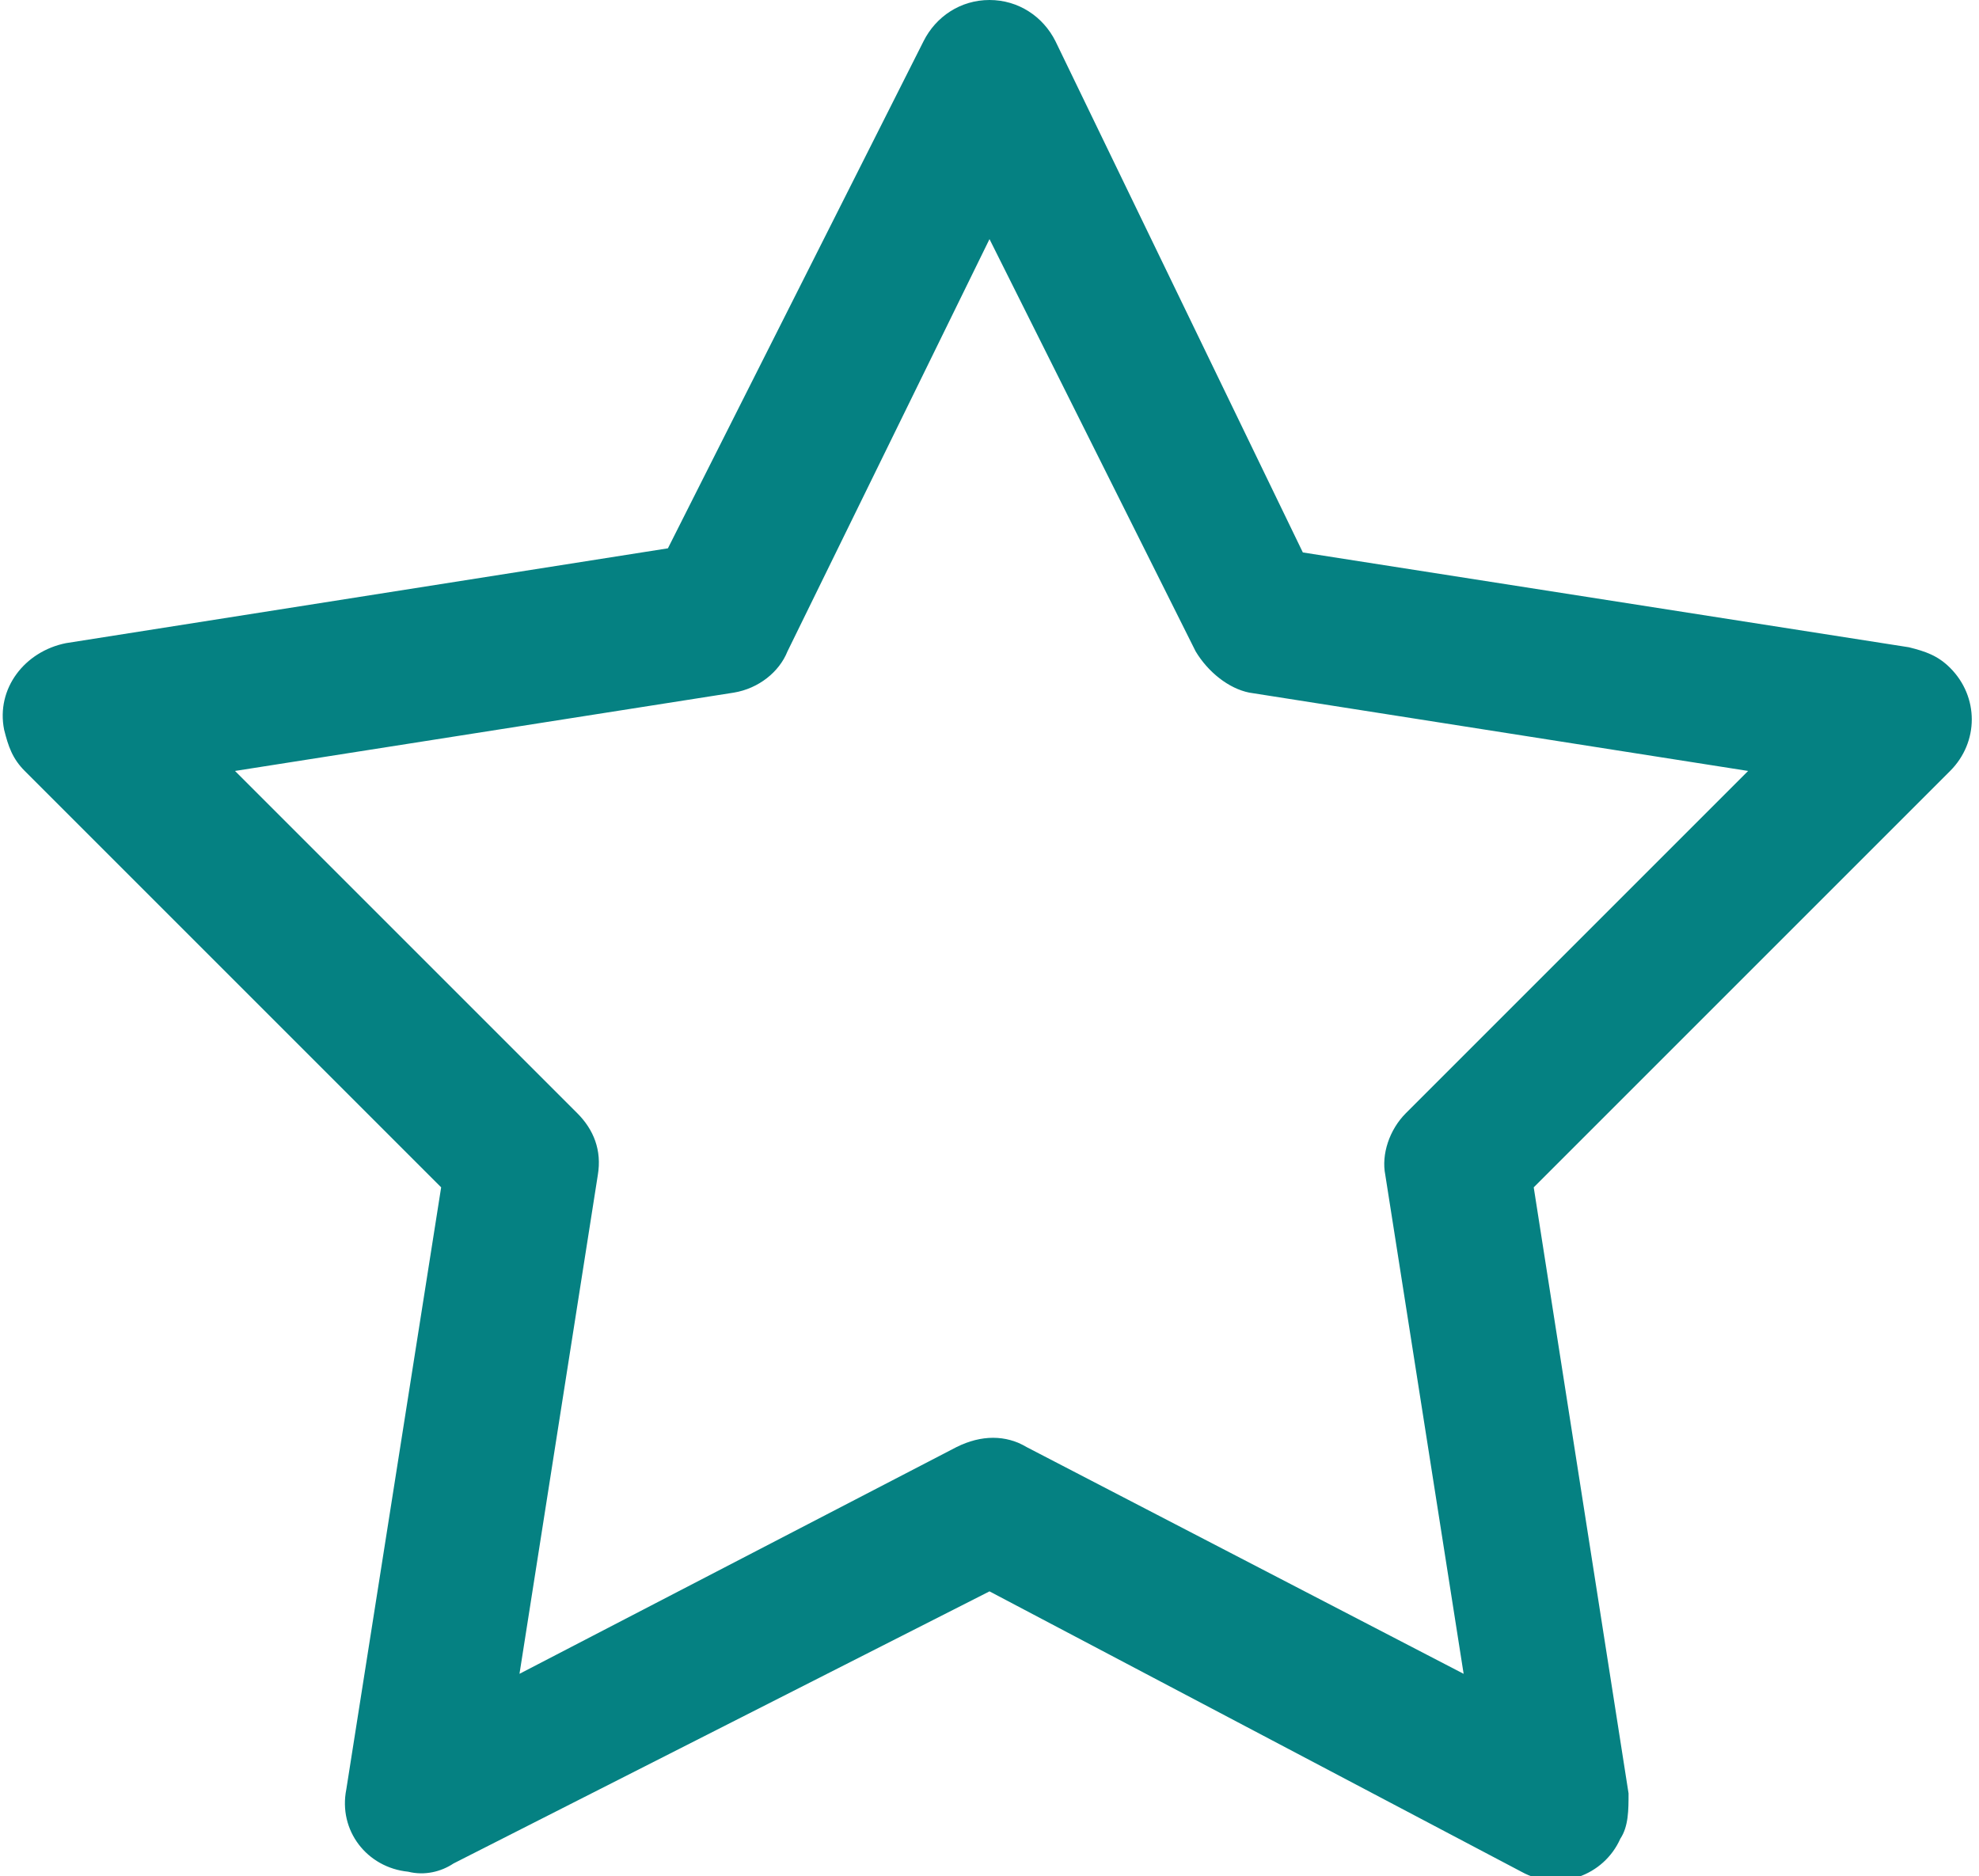
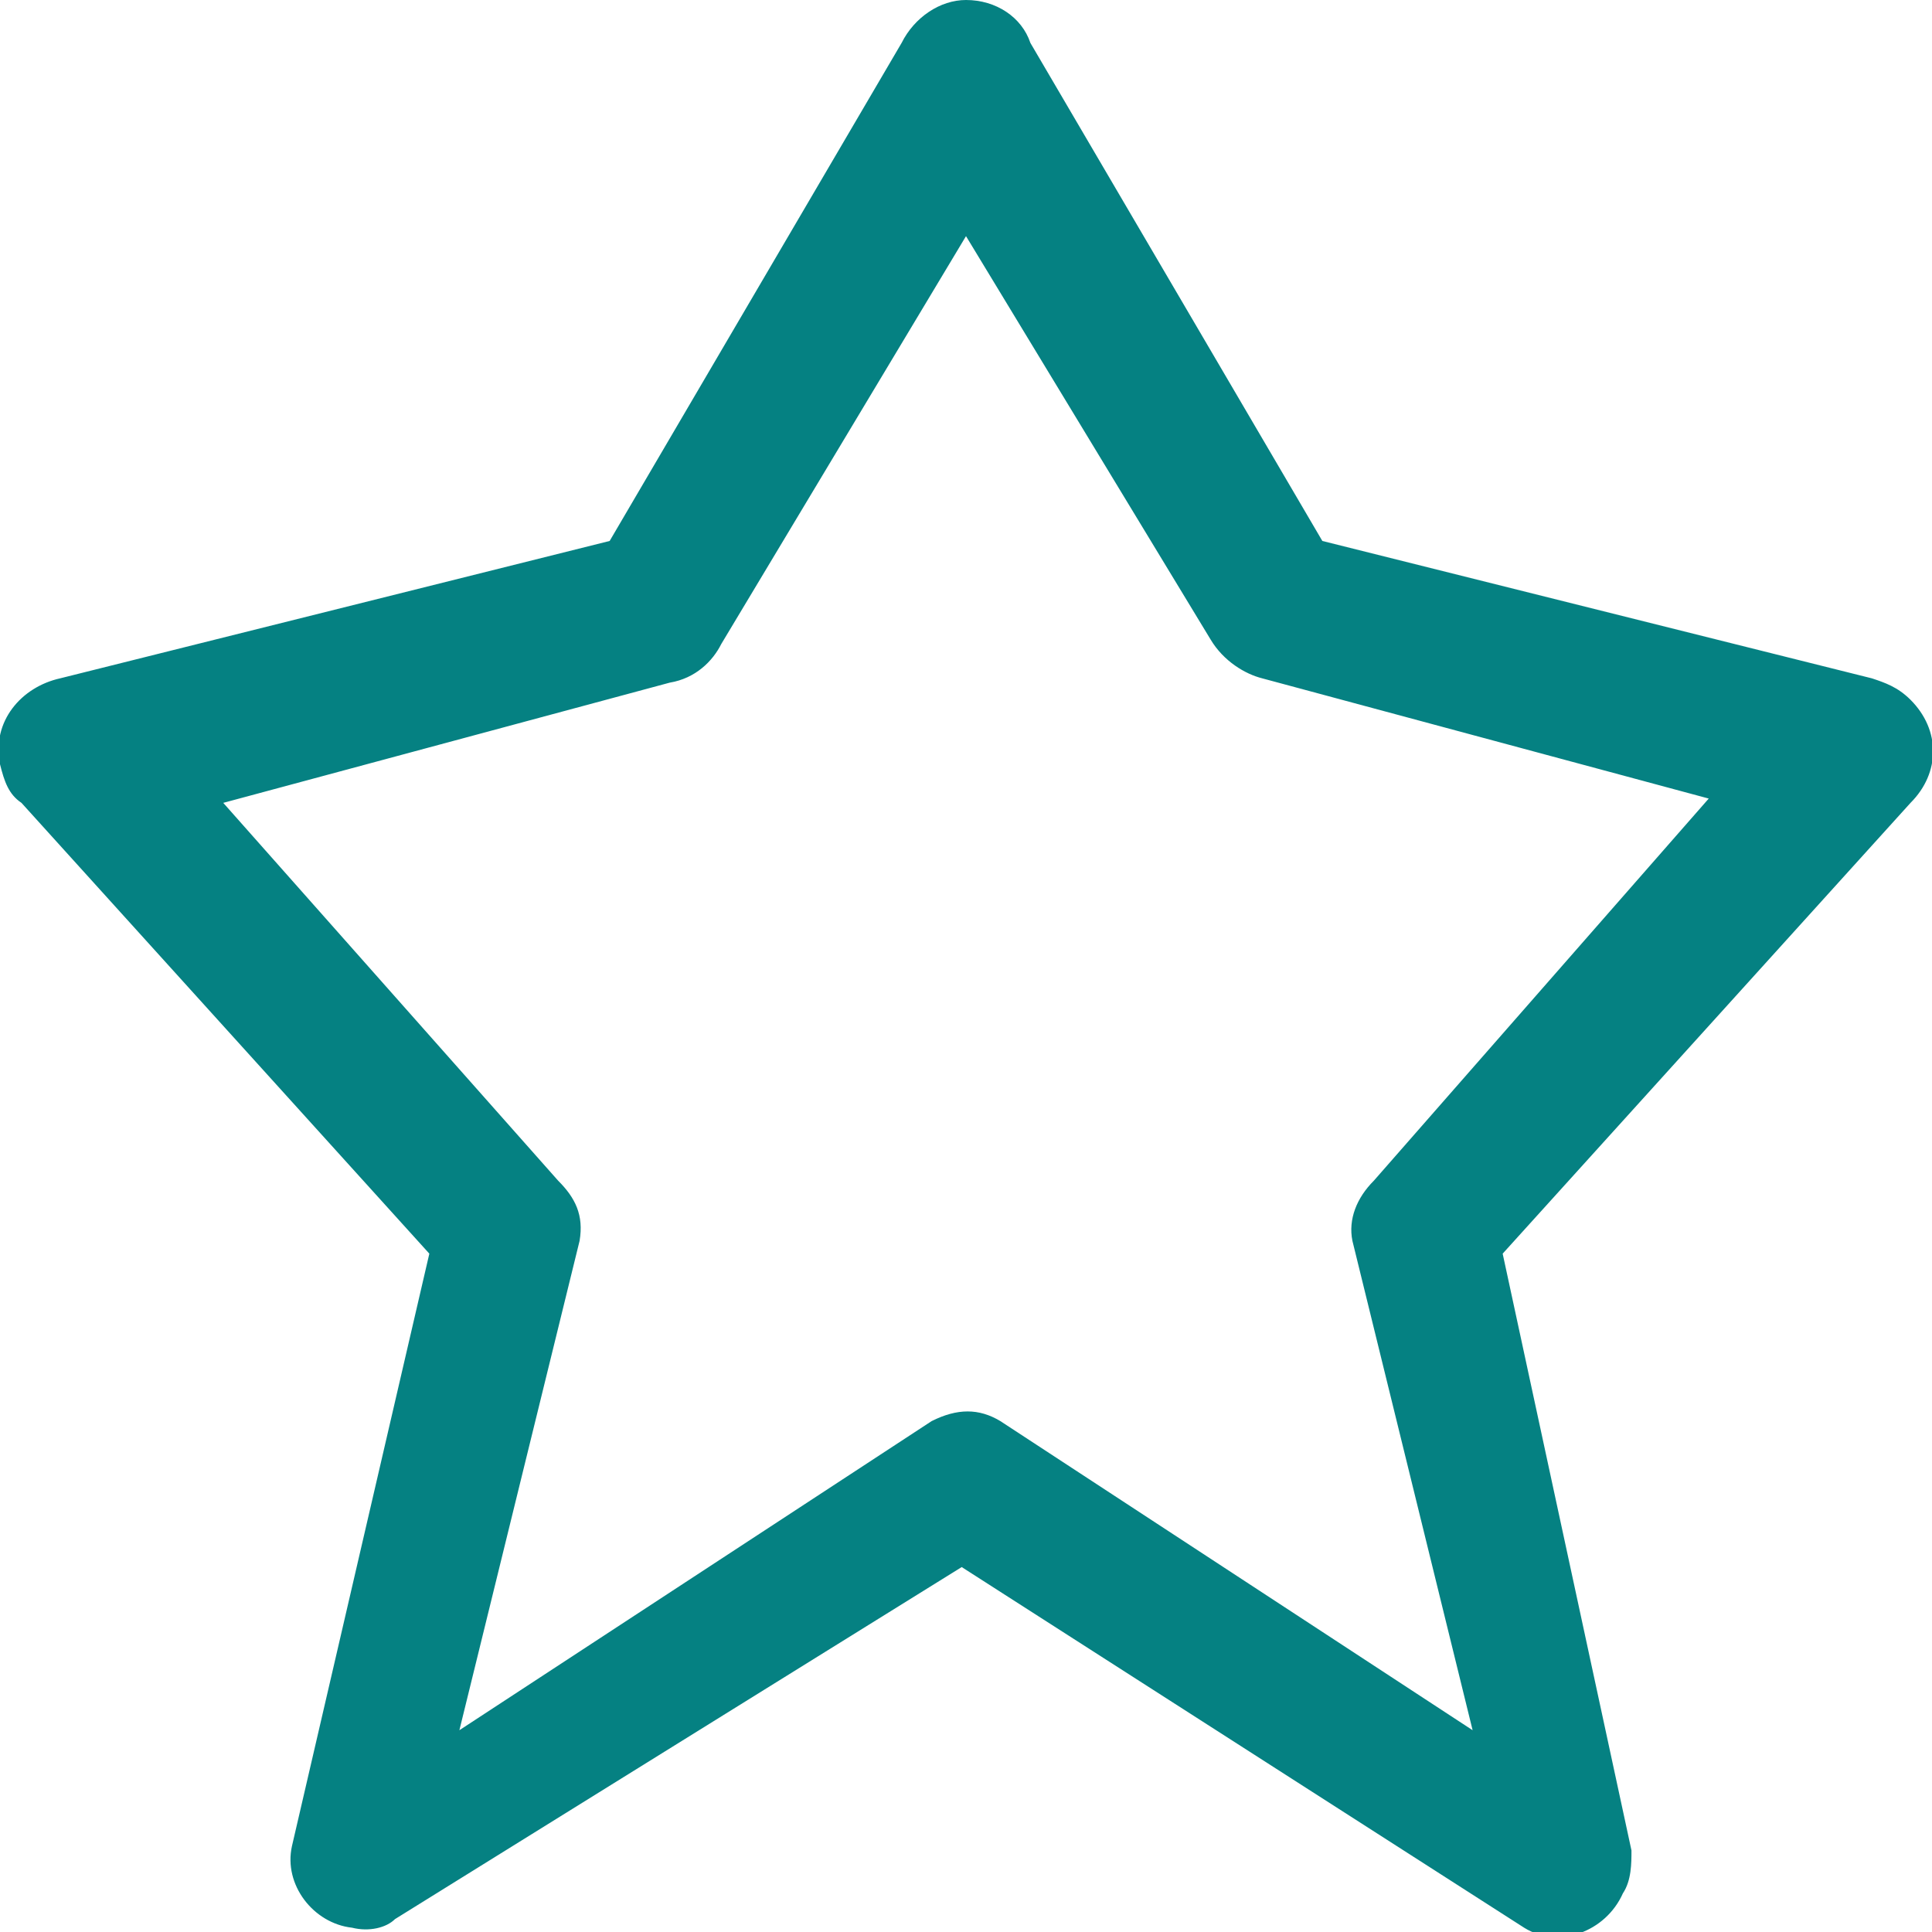
- <svg xmlns="http://www.w3.org/2000/svg" version="1.1" id="Layer_1" x="0px" y="0px" viewBox="0 0 48 45.5" style="enable-background:new 0 0 48 45.5;" xml:space="preserve">
+ <svg xmlns="http://www.w3.org/2000/svg" version="1.1" id="Layer_1" x="0px" y="0px" viewBox="0 0 45 45" style="enable-background:new 0 0 45 45;" xml:space="preserve">
  <style type="text/css">
	.st0{fill:#058182;}
</style>
-   <path class="st0" d="M24,0c-0.7,0-1.3,0.4-1.6,1l-6.2,12.3L1.6,15.6c-1,0.2-1.7,1.1-1.5,2.1c0.1,0.4,0.2,0.7,0.5,1l10.1,10.1  L8.4,43.4c-0.2,1,0.5,1.9,1.5,2c0.4,0.1,0.8,0,1.1-0.2L24,38.6l12.9,6.8c0.9,0.5,2,0.1,2.4-0.8c0.2-0.3,0.2-0.7,0.2-1.1l-2.3-14.7  l10.1-10.1c0.7-0.7,0.7-1.8,0-2.5c-0.3-0.3-0.6-0.4-1-0.5l-14.7-2.3L25.6,1C25.3,0.4,24.7,0,24,0z M24,5.8l5,10  c0.3,0.5,0.8,0.9,1.3,1l12.1,1.9l-8.3,8.3c-0.4,0.4-0.6,1-0.5,1.5l1.9,12.1l-10.6-5.5c-0.5-0.3-1.1-0.3-1.7,0l-10.6,5.5l1.9-12.1  c0.1-0.6-0.1-1.1-0.5-1.5l-8.3-8.3l12.1-1.9c0.6-0.1,1.1-0.5,1.3-1L24,5.8z" />
+   <path class="st0" d="M22.5,0C21.9,0,21.3,0.4,21,1l-6.8,11.6L1.4,15.8c-0.9,0.2-1.6,1-1.4,2c0.1,0.4,0.2,0.7,0.5,0.9L10,29.2L6.8,43  c-0.2,0.9,0.5,1.8,1.4,1.9c0.4,0.1,0.8,0,1-0.2l13.2-8.2l13.1,8.4c0.8,0.5,1.9,0.1,2.3-0.8c0.2-0.3,0.2-0.7,0.2-1L35,29.2l9.5-10.5  c0.7-0.7,0.7-1.7,0-2.4c-0.3-0.3-0.6-0.4-0.9-0.5l-12.8-3.2L24,1C23.8,0.4,23.2,0,22.5,0z M22.5,5.5l5.7,9.4  c0.3,0.5,0.8,0.8,1.2,0.9l10.4,2.8L32,27.5c-0.4,0.4-0.6,0.9-0.5,1.4l2.8,11.4l-11-7.2c-0.5-0.3-1-0.3-1.6,0l-11,7.2l2.8-11.4  c0.1-0.6-0.1-1-0.5-1.4l-7.8-8.8l10.4-2.8c0.6-0.1,1-0.5,1.2-0.9L22.5,5.5z" />
</svg>
